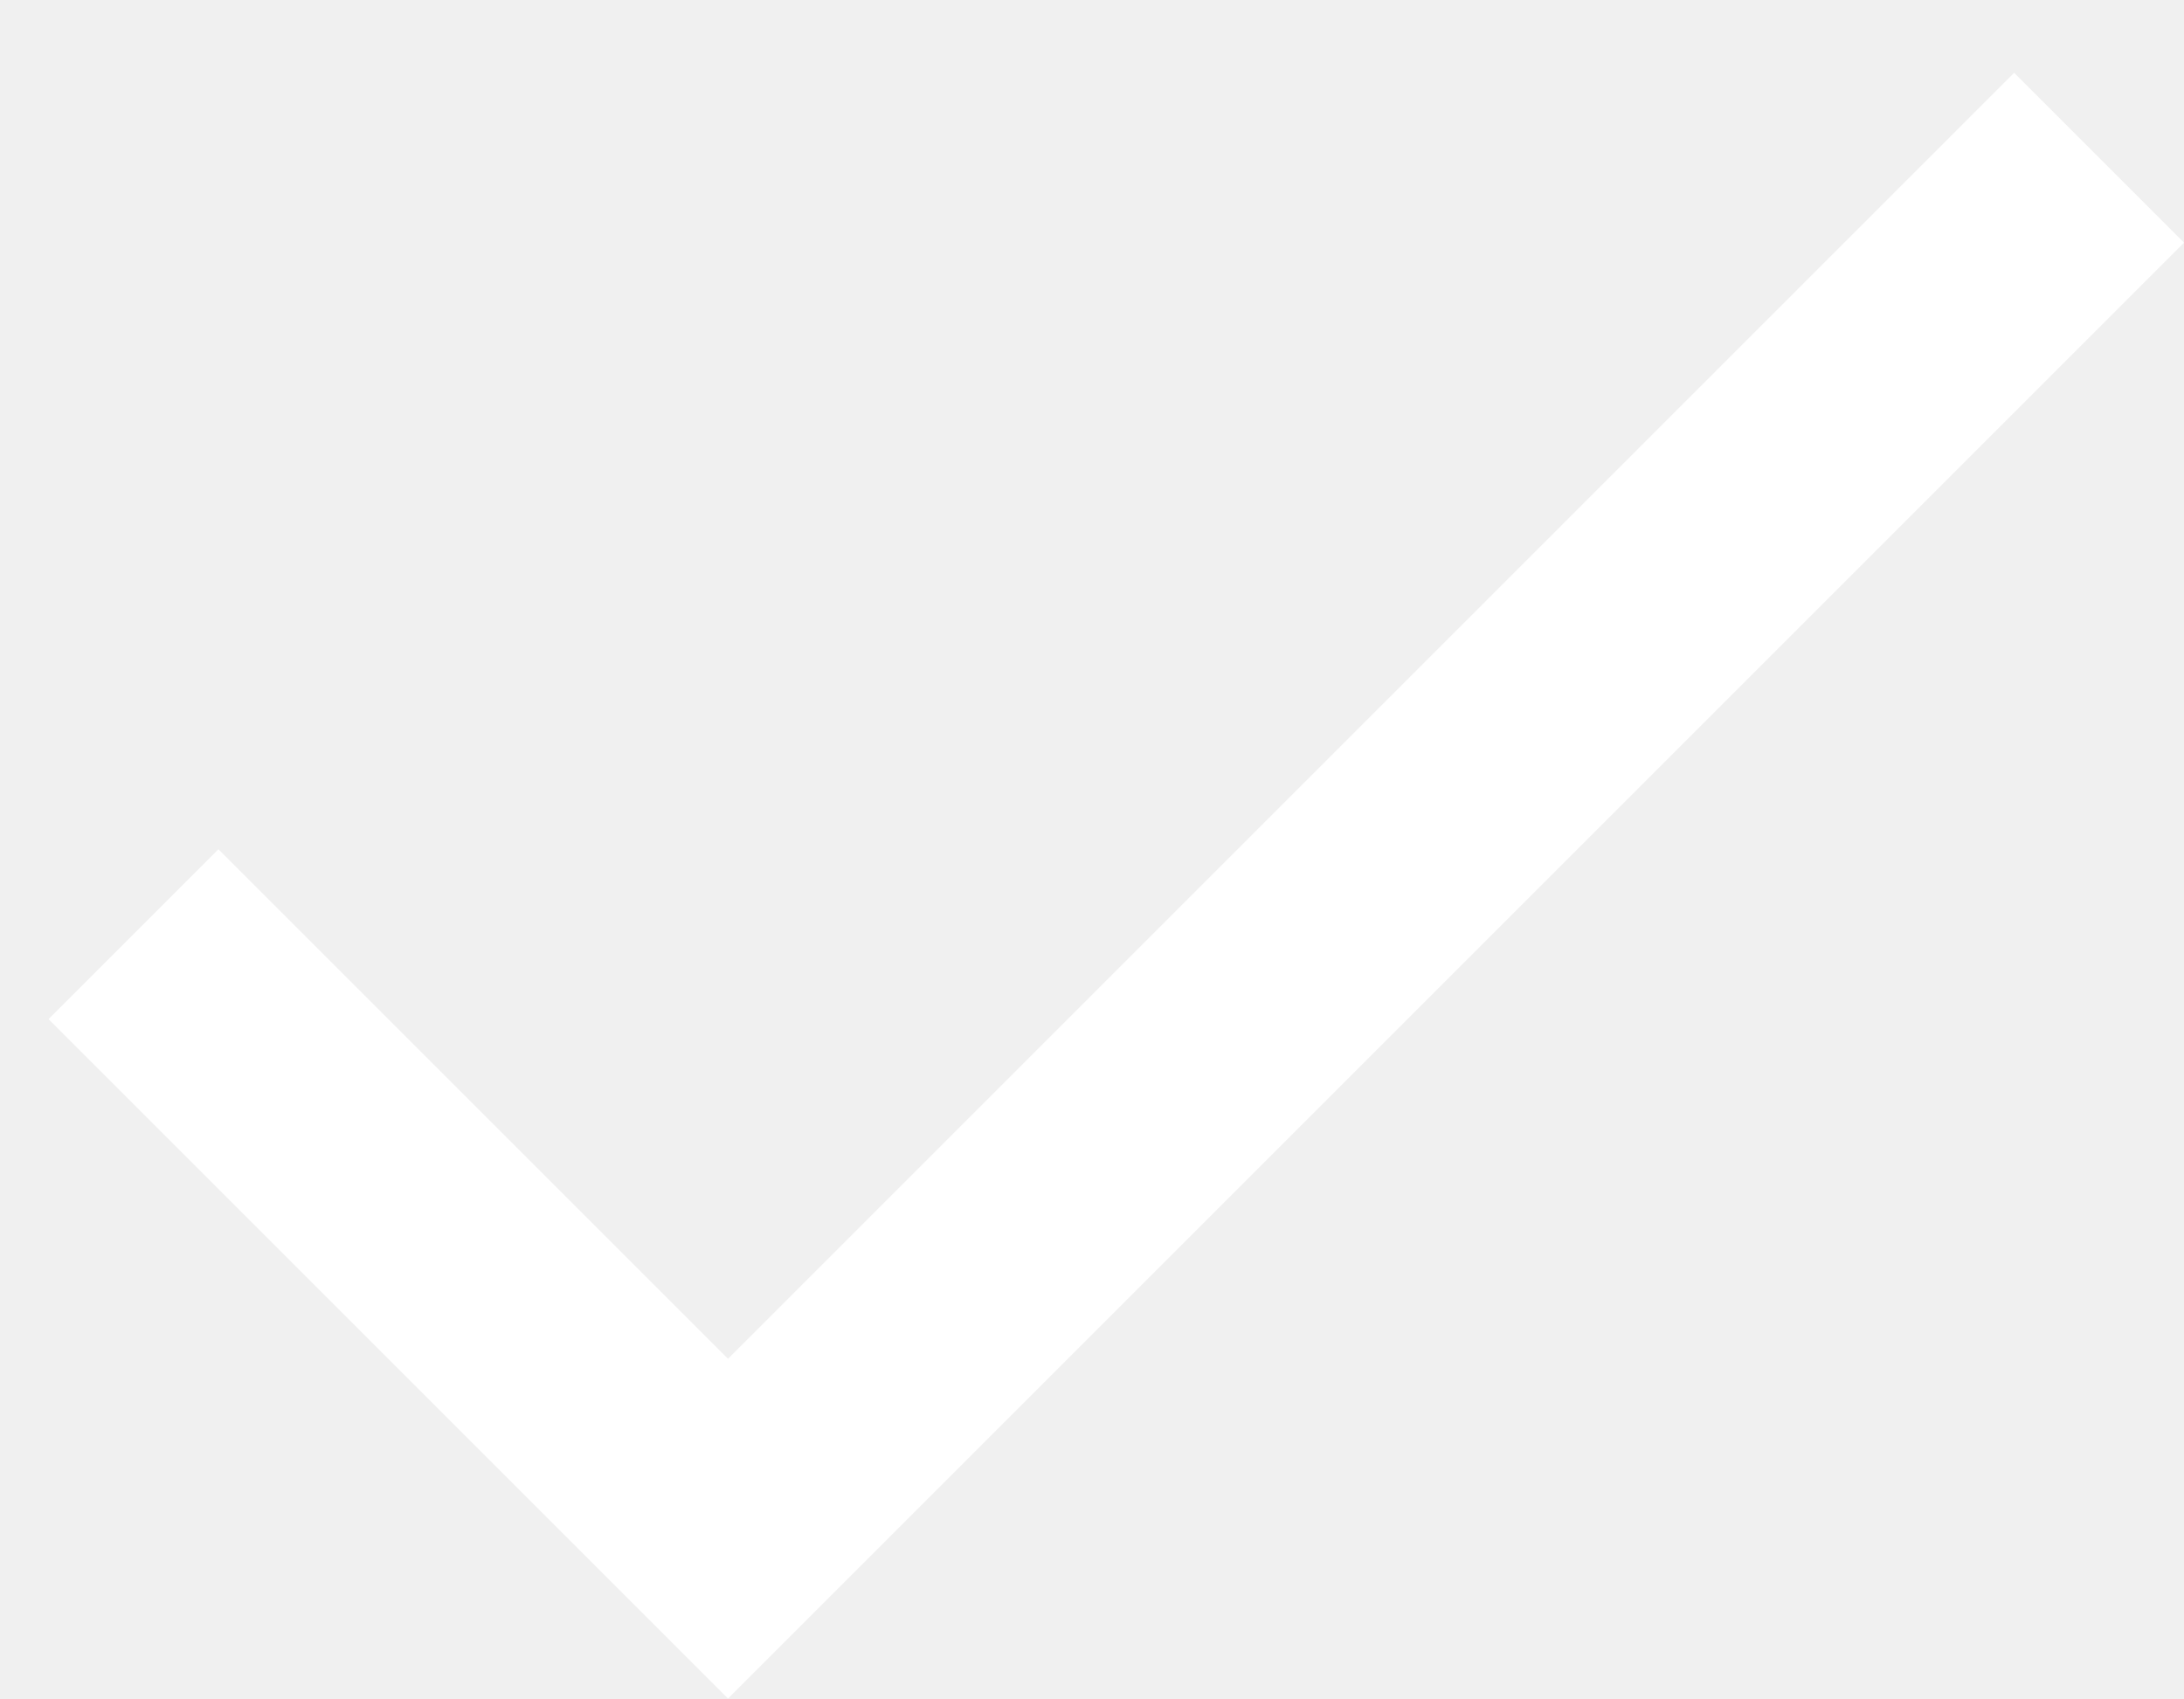
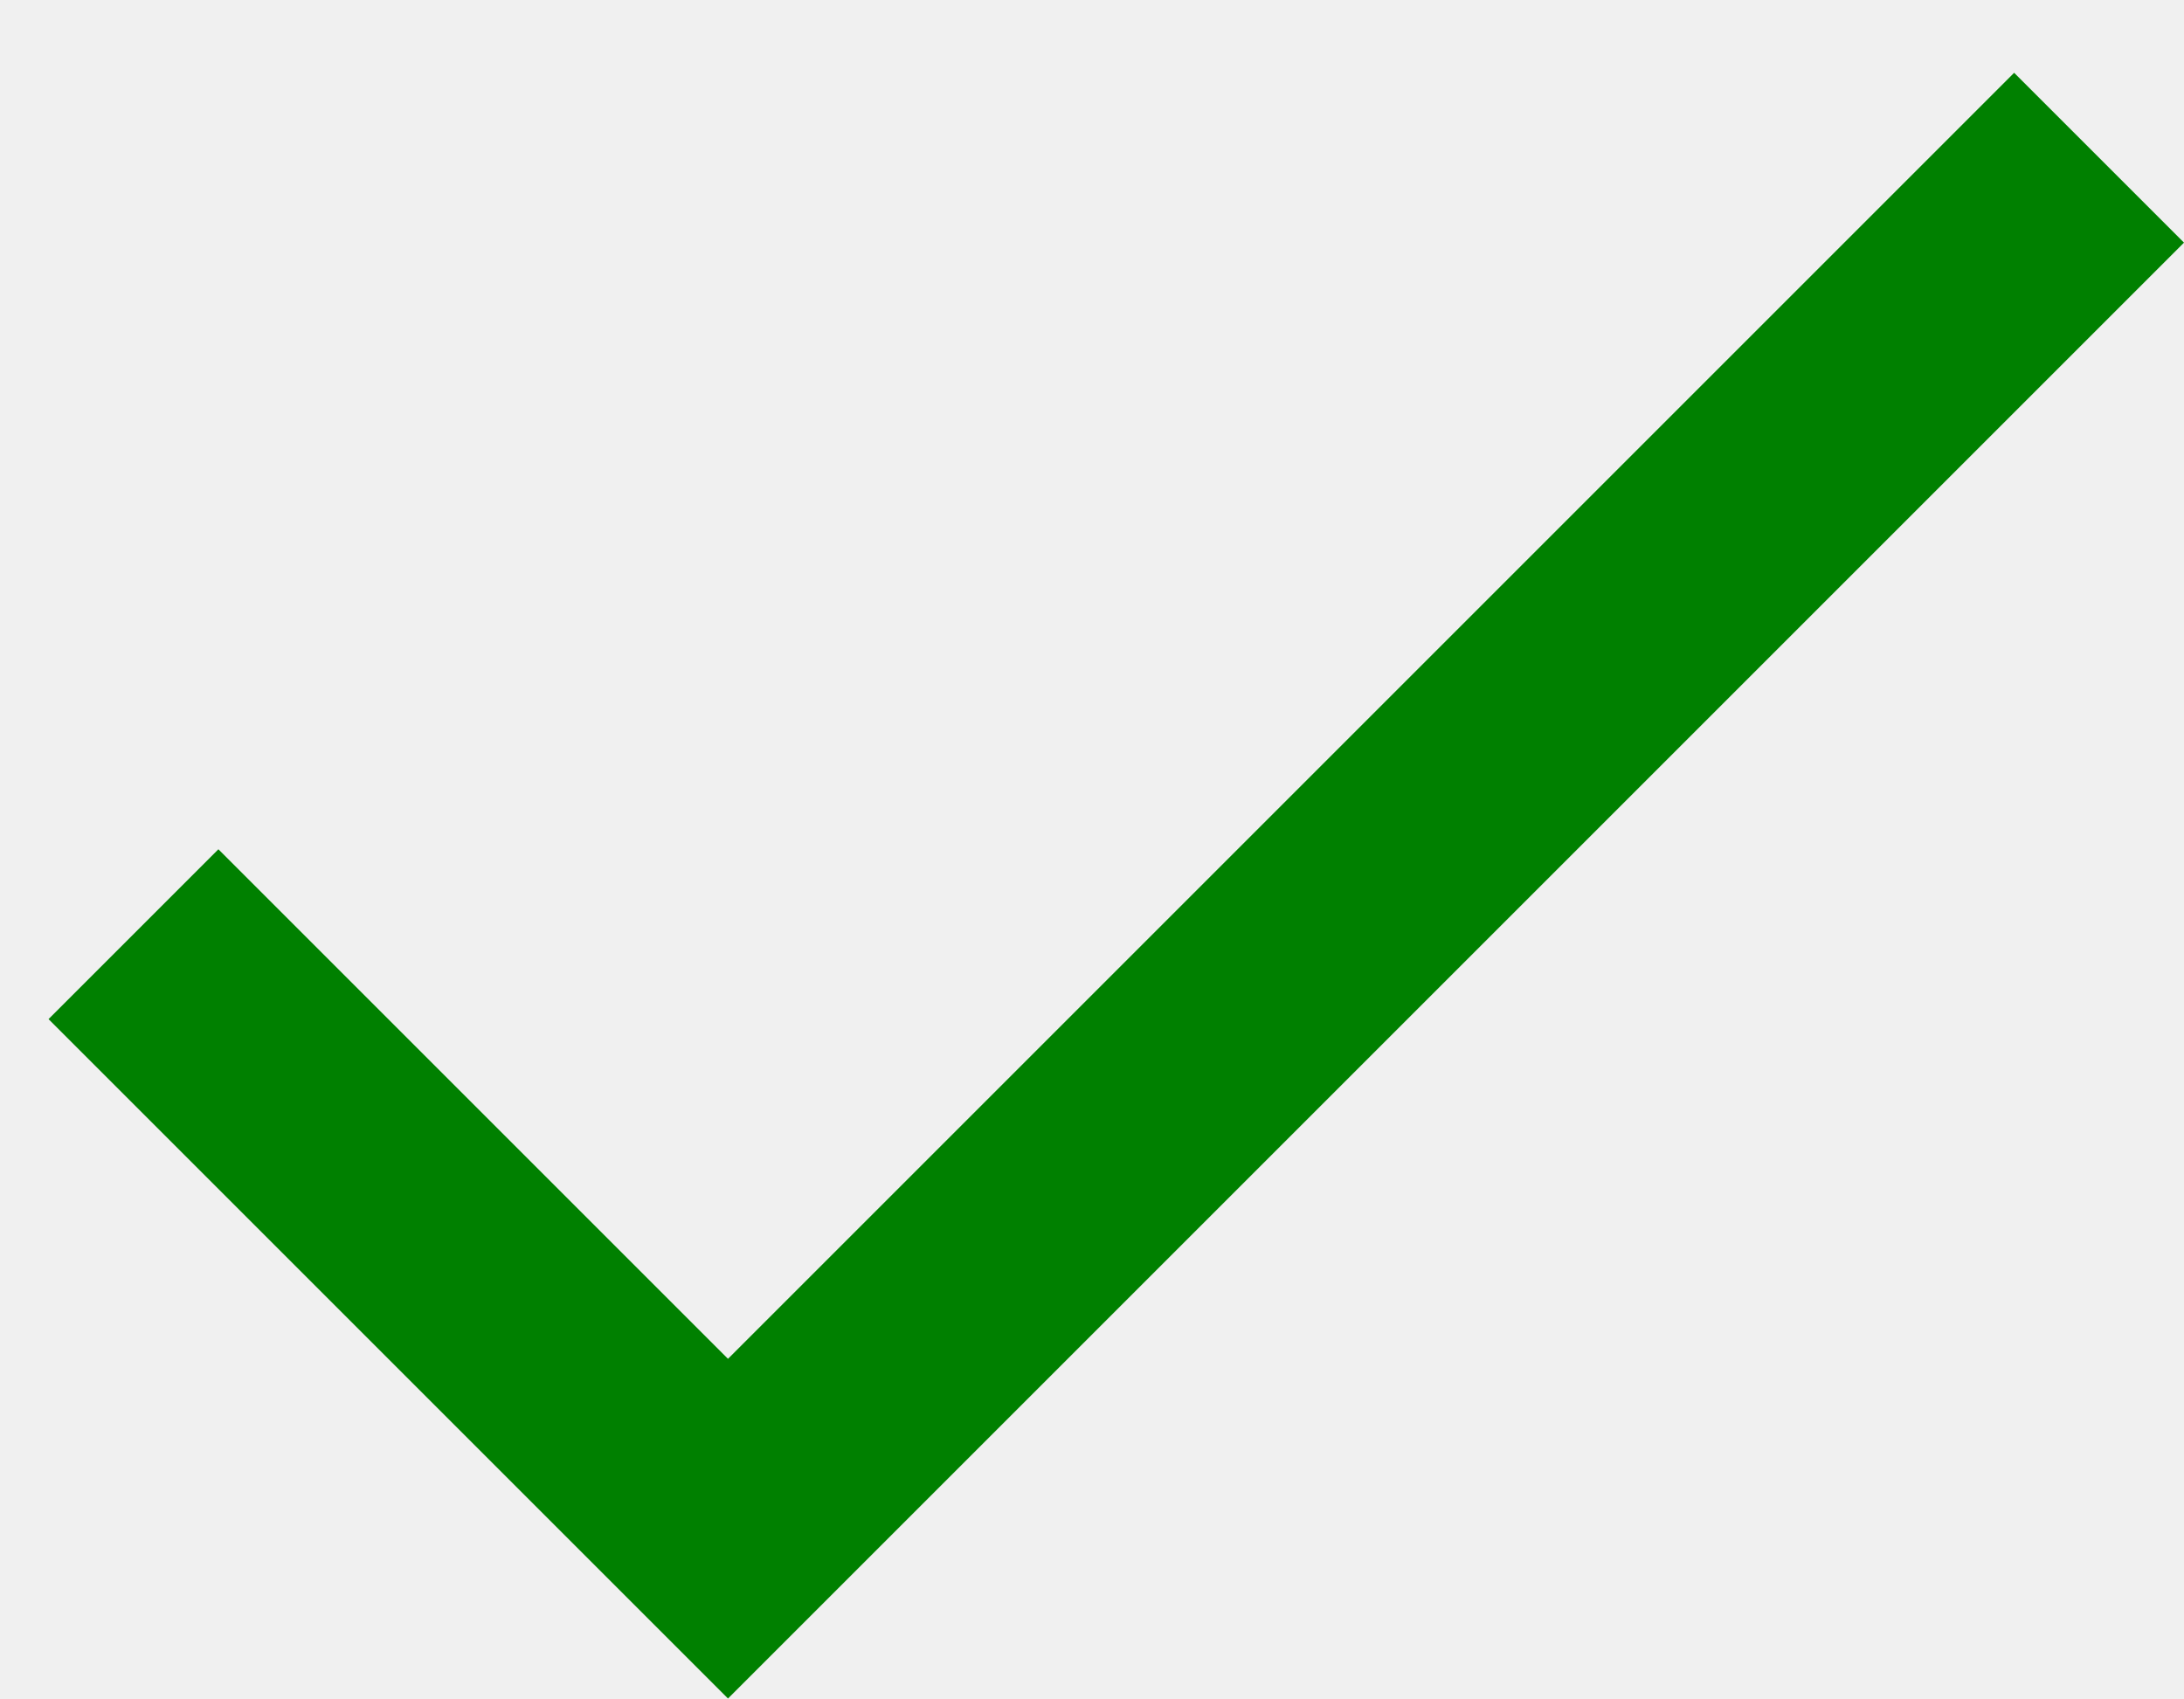
<svg xmlns="http://www.w3.org/2000/svg" width="18" height="14" viewBox="0 0 18 14" fill="none">
-   <path fill-rule="evenodd" clip-rule="evenodd" d="M6 11.2L1.8 7L0.4 8.4L6 14L18 2L16.6 0.6L6 11.2Z" fill="white" />
+   <path fill-rule="evenodd" clip-rule="evenodd" d="M6 11.2L1.8 7L0.4 8.4L6 14L18 2L16.6 0.6L6 11.2Z" fill="green" />
</svg>
